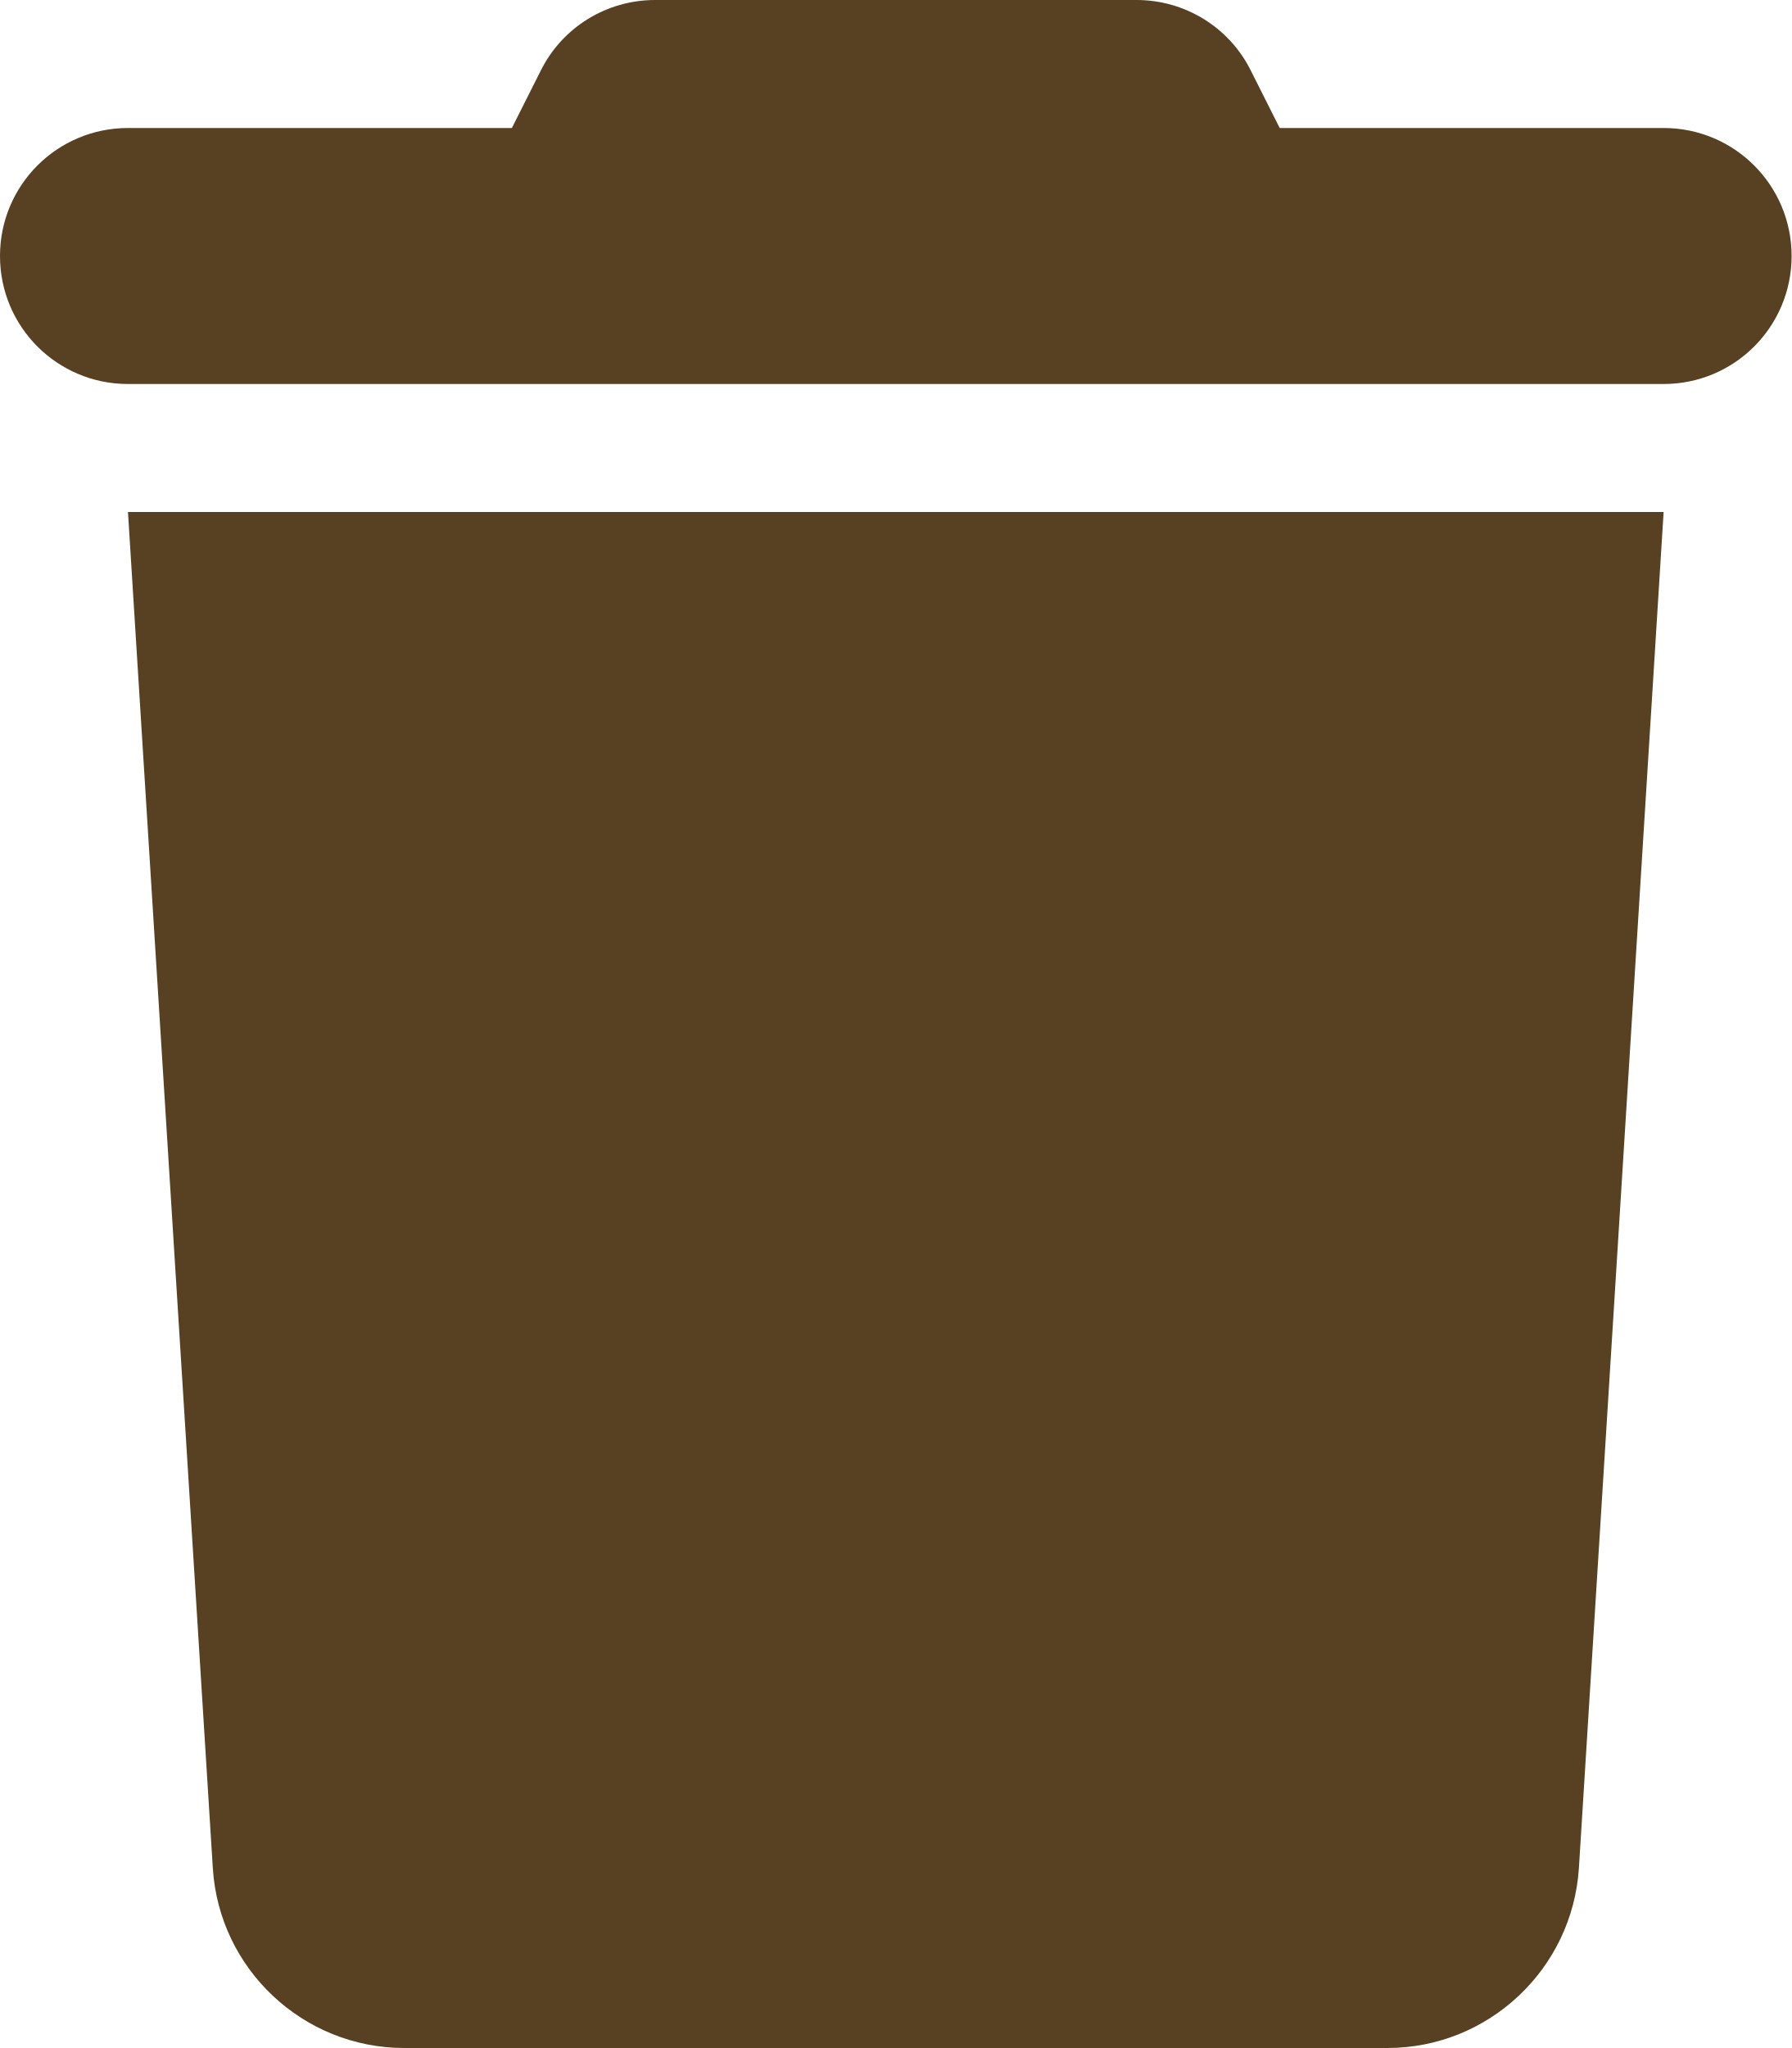
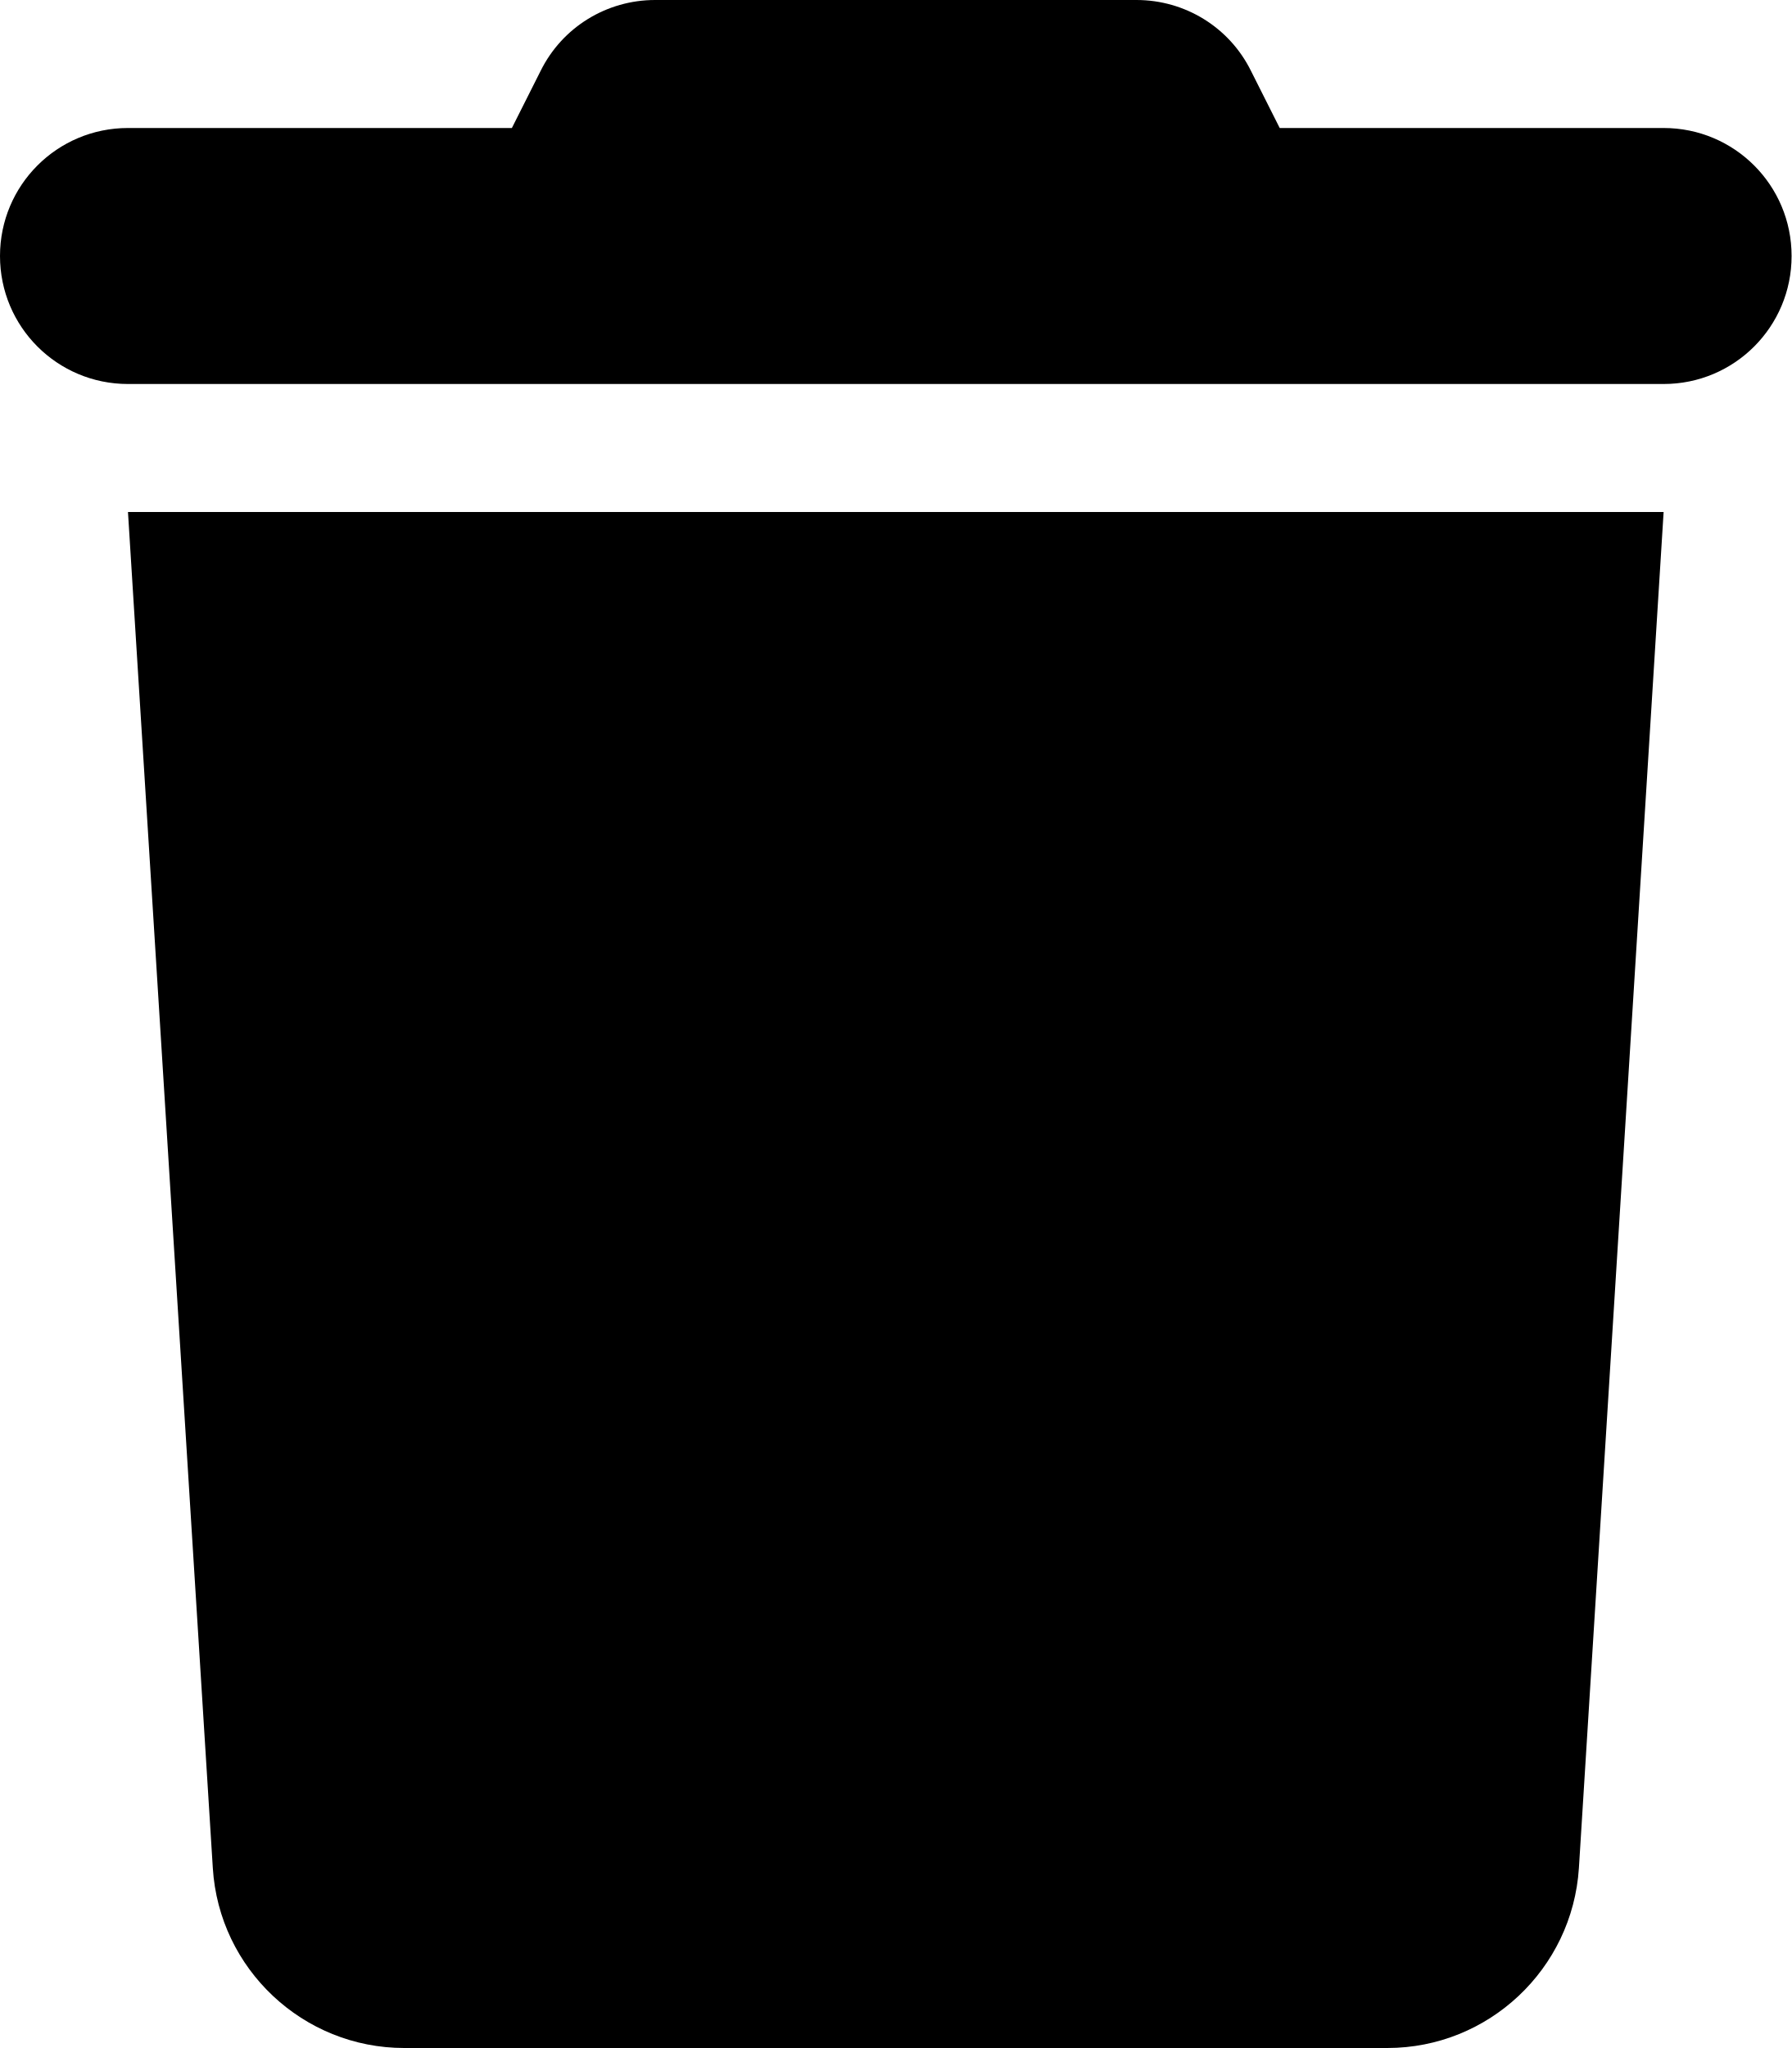
- <svg xmlns="http://www.w3.org/2000/svg" width="14" height="16" viewBox="0 0 14 16" fill="none">
-   <path d="M4.225 0.553L4 1H1C0.447 1 0 1.447 0 2C0 2.553 0.447 3 1 3H13C13.553 3 14 2.553 14 2C14 1.447 13.553 1 13 1H10L9.775 0.553C9.606 0.212 9.259 0 8.881 0H5.119C4.741 0 4.394 0.212 4.225 0.553ZM13 4H1L1.663 14.594C1.712 15.384 2.369 16 3.159 16H10.841C11.631 16 12.287 15.384 12.338 14.594L13 4Z" fill="#584022" />
+ <svg xmlns="http://www.w3.org/2000/svg" viewBox="0 0 14 16" fill="none">
+   <path d="M4.225 0.553L4 1H1C0.447 1 0 1.447 0 2C0 2.553 0.447 3 1 3H13C13.553 3 14 2.553 14 2C14 1.447 13.553 1 13 1H10L9.775 0.553C9.606 0.212 9.259 0 8.881 0H5.119C4.741 0 4.394 0.212 4.225 0.553ZM13 4H1L1.663 14.594C1.712 15.384 2.369 16 3.159 16H10.841C11.631 16 12.287 15.384 12.338 14.594L13 4Z" fill="currentColor" />
</svg>
